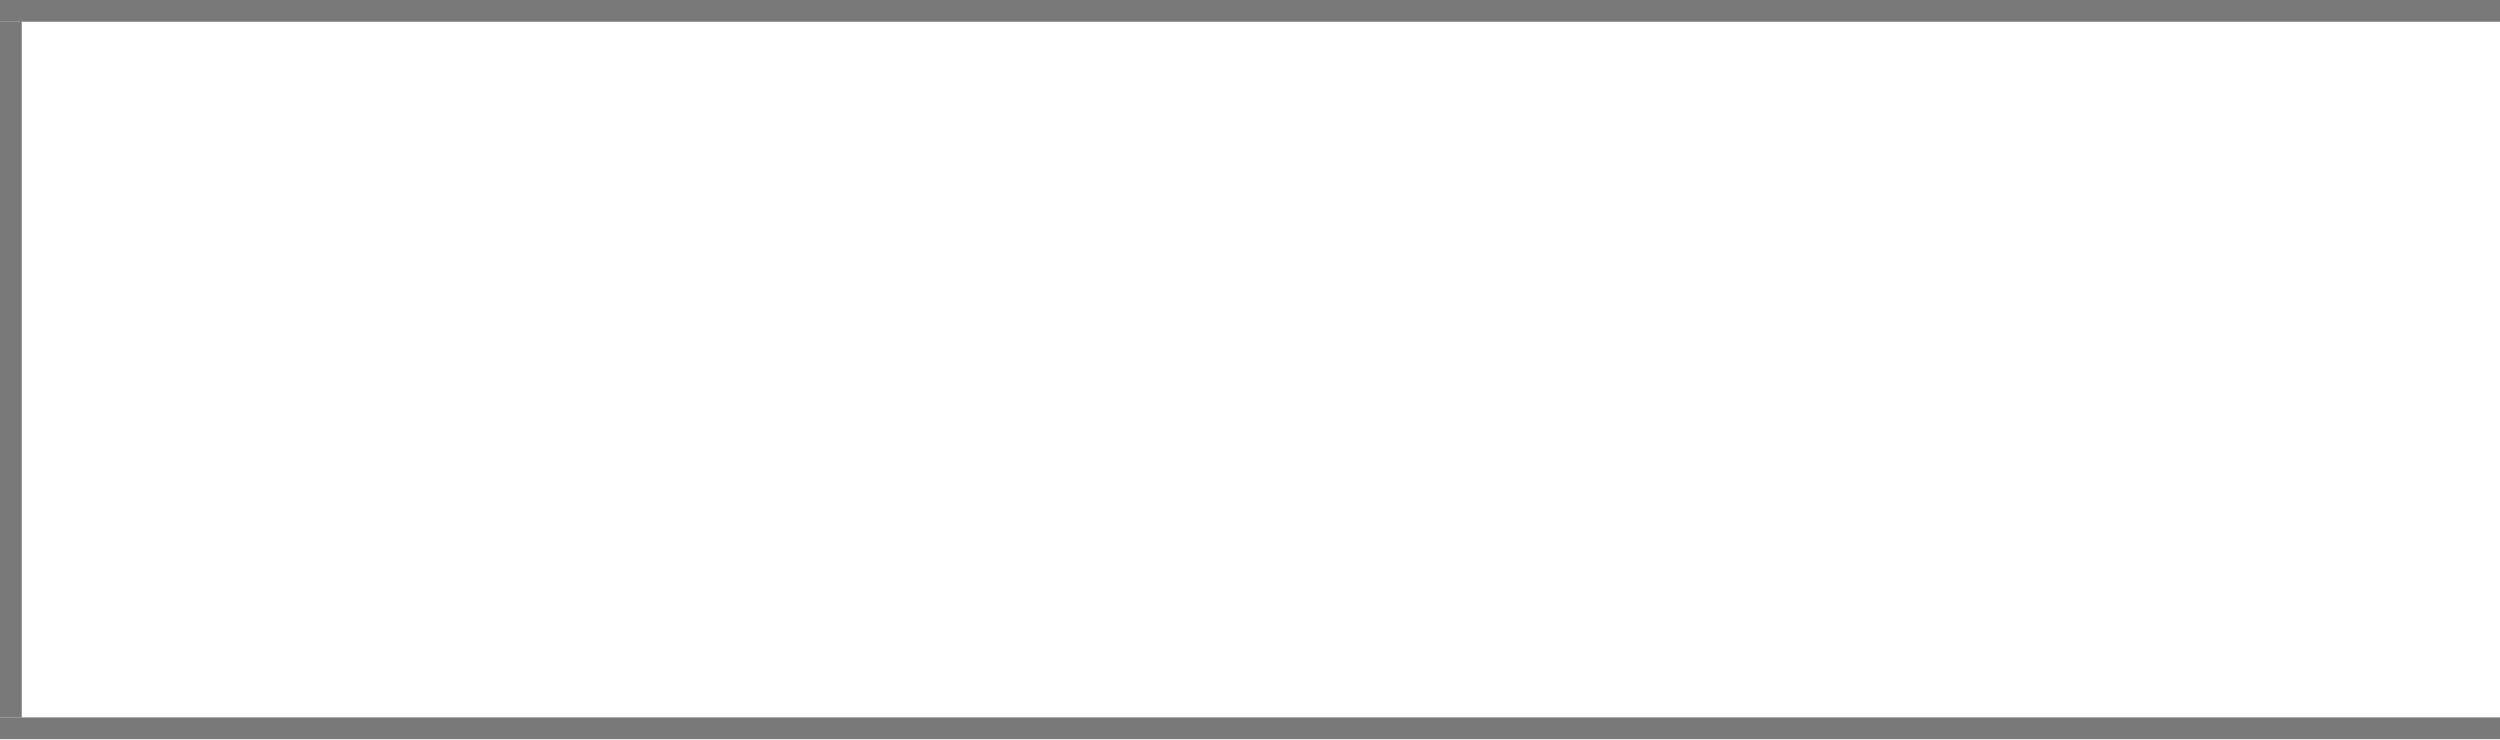
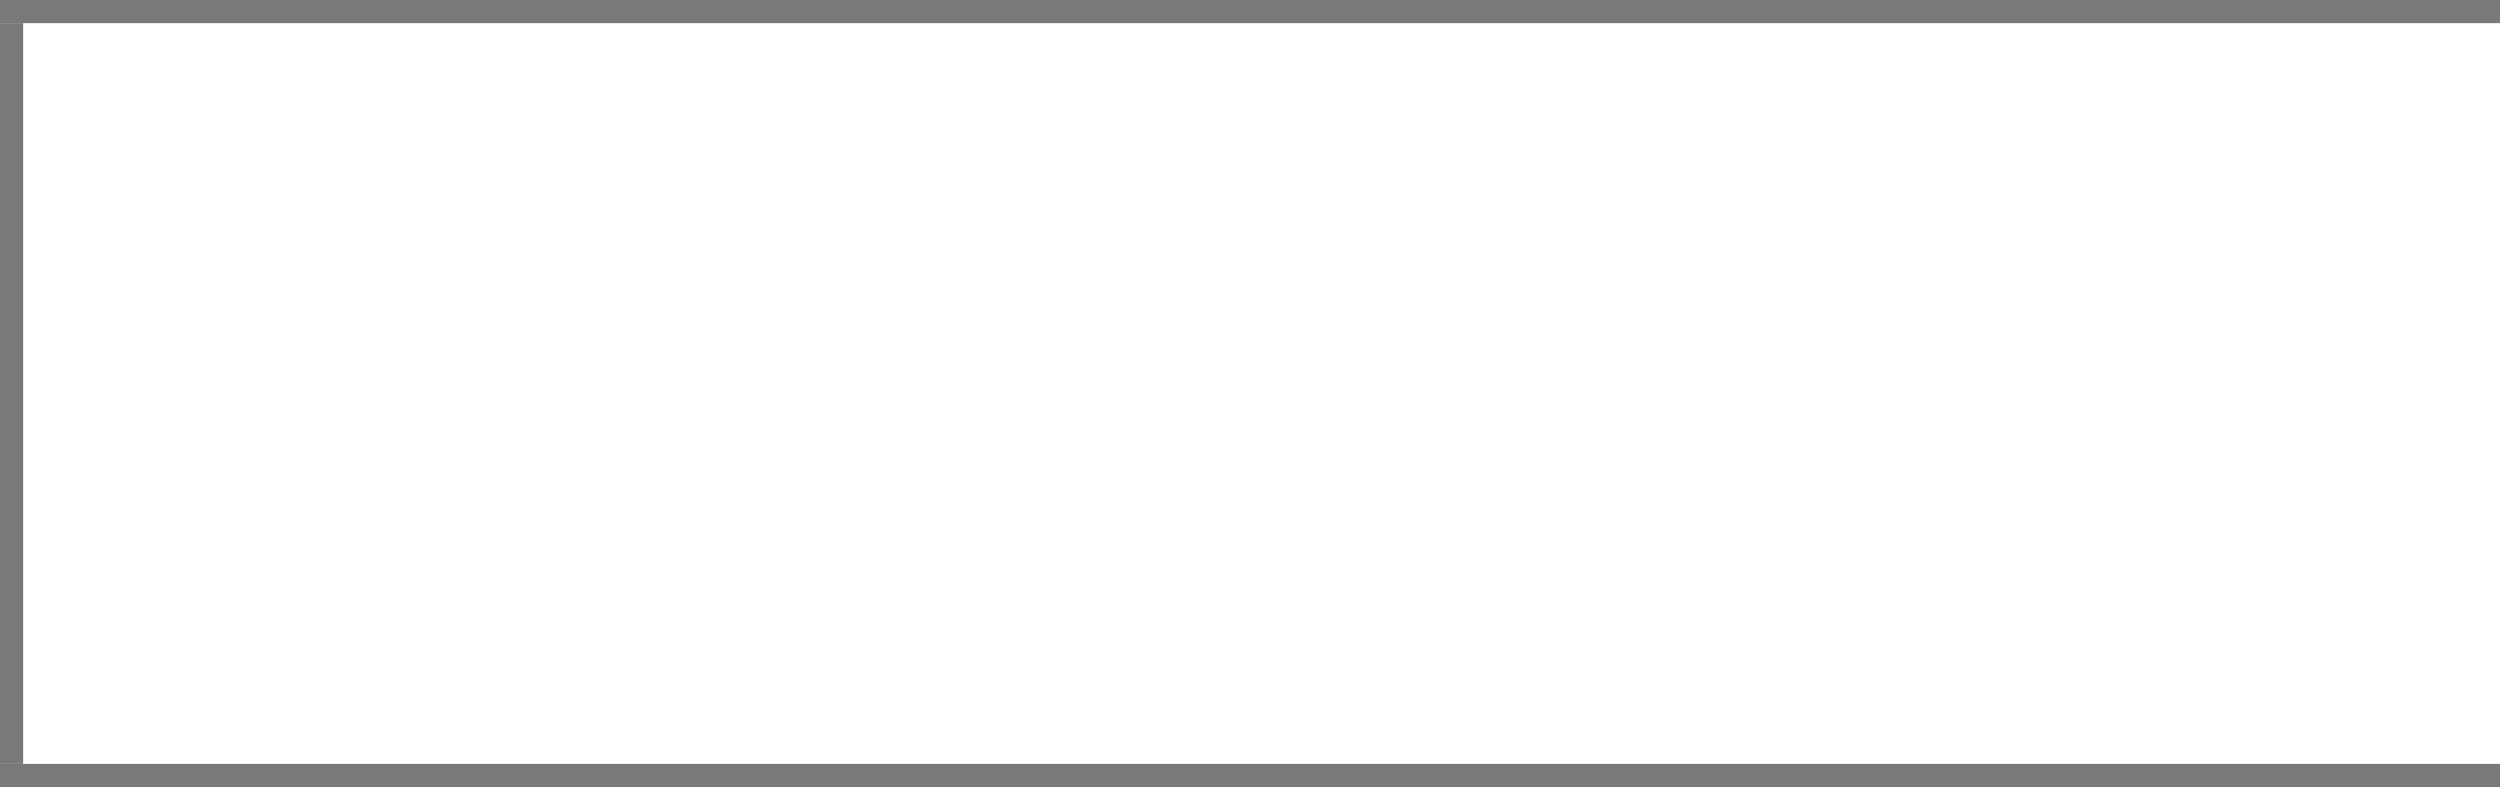
- <svg xmlns="http://www.w3.org/2000/svg" version="1.1" width="115px" height="34px" viewBox="398 49 115 34">
-   <path d="M 1 1  L 115 1  L 115 33  L 1 33  L 1 1  Z " fill-rule="nonzero" fill="rgba(255, 255, 255, 1)" stroke="none" transform="matrix(1 0 0 1 398 49 )" class="fill" />
-   <path d="M 0.5 1  L 0.5 33  " stroke-width="1" stroke-dasharray="0" stroke="rgba(121, 121, 121, 1)" fill="none" transform="matrix(1 0 0 1 398 49 )" class="stroke" />
-   <path d="M 0 0.5  L 115 0.5  " stroke-width="1" stroke-dasharray="0" stroke="rgba(121, 121, 121, 1)" fill="none" transform="matrix(1 0 0 1 398 49 )" class="stroke" />
-   <path d="M 0 33.5  L 115 33.5  " stroke-width="1" stroke-dasharray="0" stroke="rgba(121, 121, 121, 1)" fill="none" transform="matrix(1 0 0 1 398 49 )" class="stroke" />
+ <svg xmlns="http://www.w3.org/2000/svg" version="1.1" width="108px" height="34px" viewBox="392 49 108 34">
+   <path d="M 1 1  L 108 1  L 108 33  L 1 33  L 1 1  Z " fill-rule="nonzero" fill="rgba(255, 255, 255, 1)" stroke="none" transform="matrix(1 0 0 1 392 49 )" class="fill" />
+   <path d="M 0.5 1  L 0.5 33  " stroke-width="1" stroke-dasharray="0" stroke="rgba(121, 121, 121, 1)" fill="none" transform="matrix(1 0 0 1 392 49 )" class="stroke" />
+   <path d="M 0 0.5  L 108 0.5  " stroke-width="1" stroke-dasharray="0" stroke="rgba(121, 121, 121, 1)" fill="none" transform="matrix(1 0 0 1 392 49 )" class="stroke" />
+   <path d="M 0 33.5  L 108 33.5  " stroke-width="1" stroke-dasharray="0" stroke="rgba(121, 121, 121, 1)" fill="none" transform="matrix(1 0 0 1 392 49 )" class="stroke" />
</svg>
